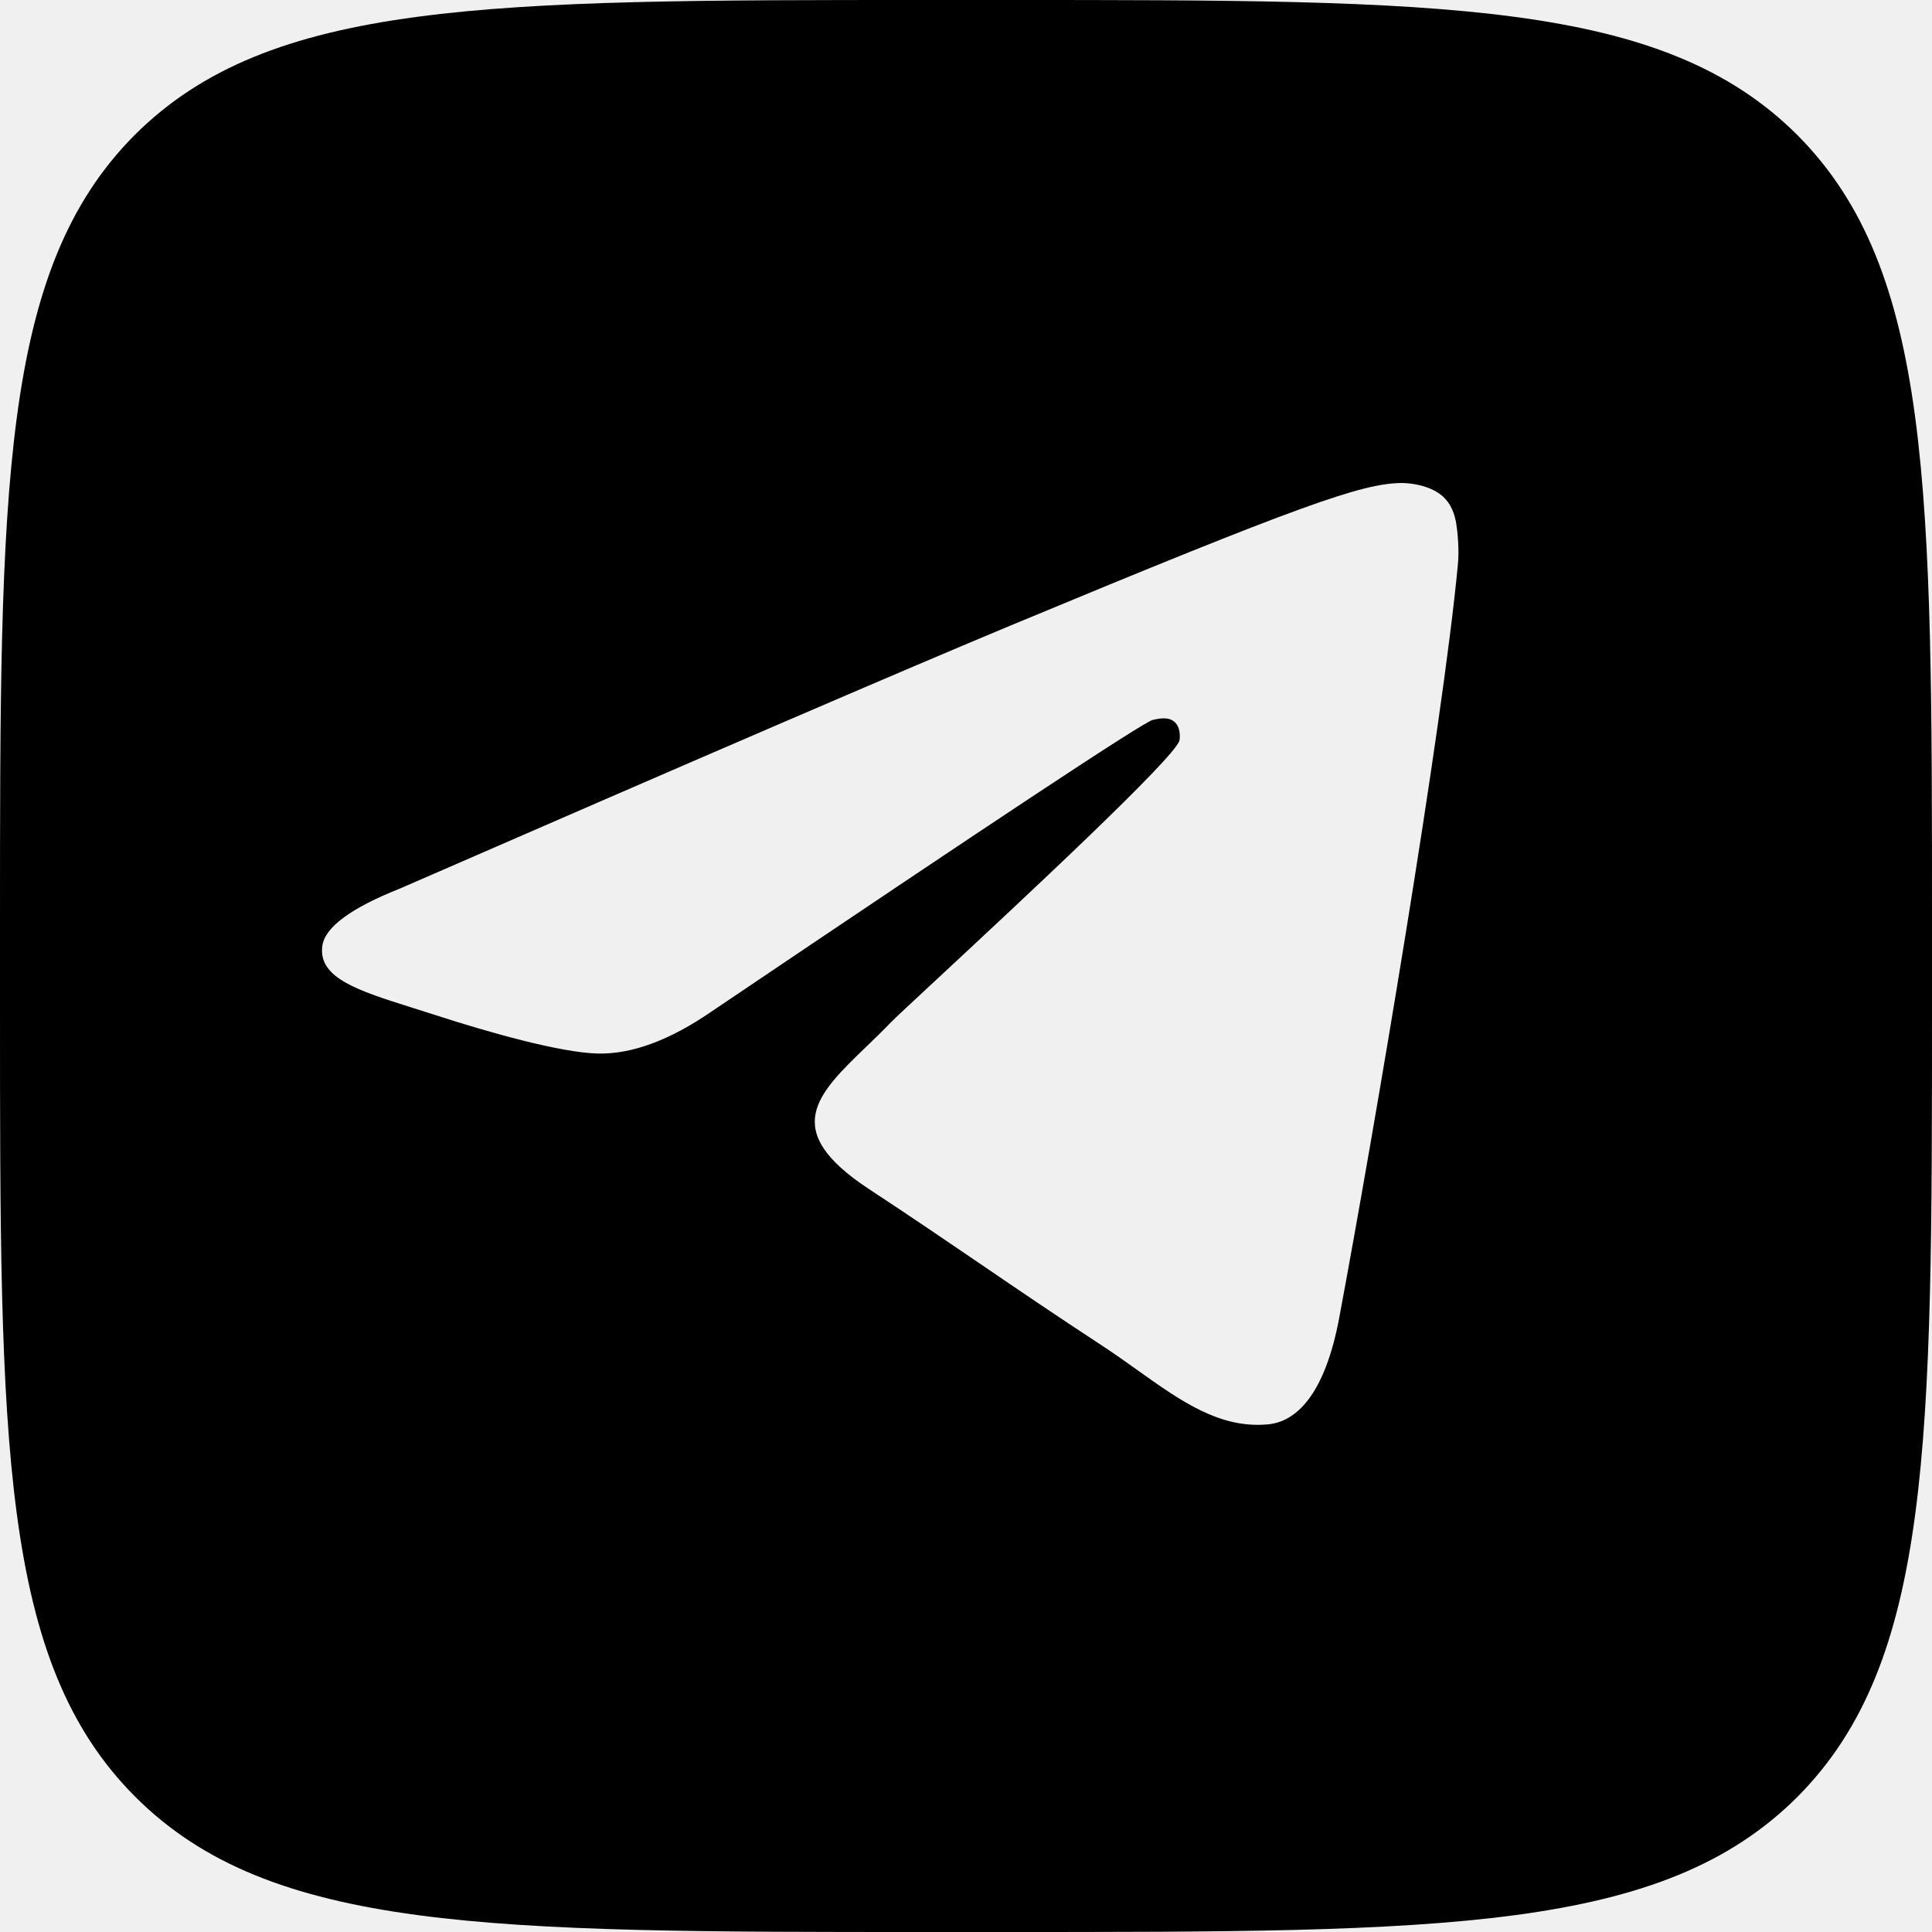
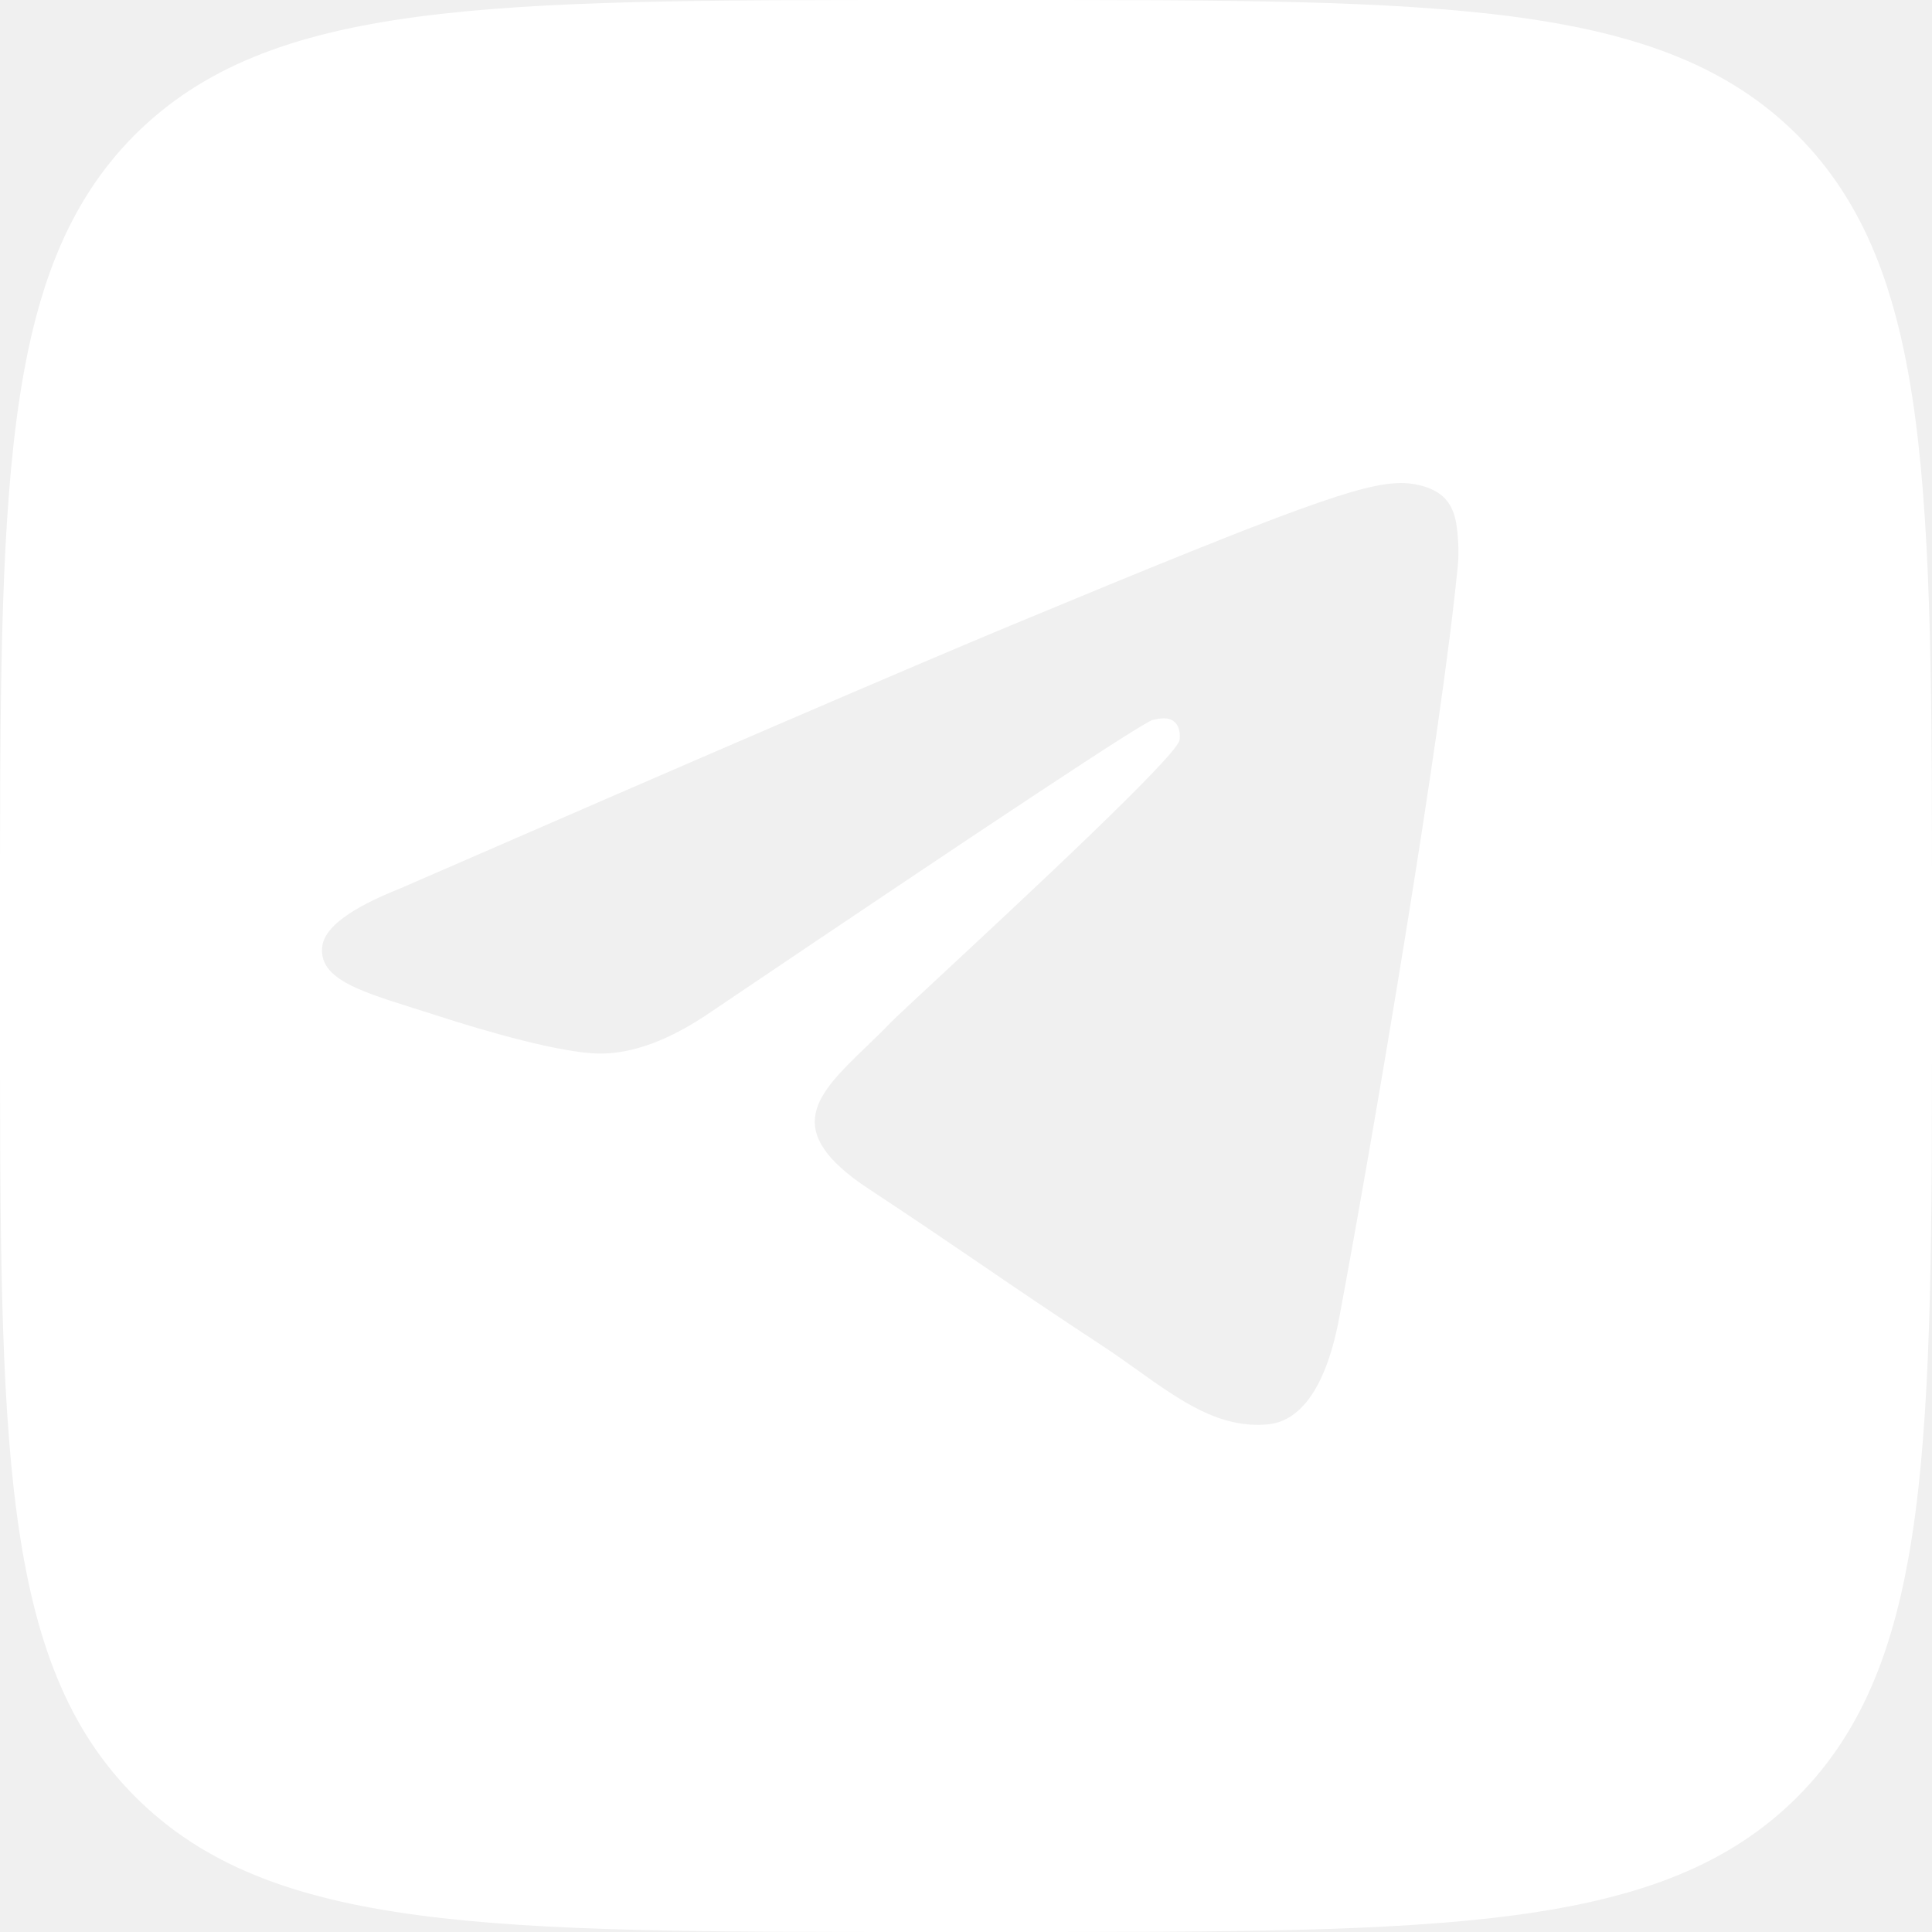
- <svg xmlns="http://www.w3.org/2000/svg" width="32" height="32" viewBox="0 0 32 32">
-   <path fill-rule="evenodd" clip-rule="evenodd" d="M16.667 32H15.333C8.107 32 4.48 32 2.24 29.76C0 27.52 0 23.893 0 16.693V15.333C0 8.107 0 4.48 2.227 2.24C4.467 0 8.08 0 15.333 0H16.667C23.907 0 27.533 0 29.773 2.24C32 4.48 32 8.107 32 15.307V16.667C32 23.893 32 27.52 29.773 29.76C27.533 32 23.92 32 16.667 32ZM16.735 10.362C15.05 11.063 11.681 12.514 6.627 14.716C5.807 15.042 5.376 15.361 5.338 15.673C5.271 16.2 5.931 16.408 6.828 16.691C6.951 16.73 7.079 16.77 7.209 16.812C8.095 17.1 9.287 17.436 9.904 17.45C10.467 17.462 11.093 17.23 11.784 16.755C16.507 13.568 18.942 11.957 19.096 11.923C19.205 11.899 19.354 11.868 19.454 11.958C19.557 12.048 19.546 12.218 19.535 12.264C19.471 12.543 16.888 14.944 15.544 16.194C15.121 16.587 14.821 16.866 14.76 16.929C14.624 17.071 14.486 17.204 14.352 17.333C13.53 18.125 12.914 18.719 14.386 19.69C15.101 20.16 15.671 20.549 16.24 20.936C16.852 21.354 17.464 21.77 18.254 22.288C18.457 22.421 18.651 22.559 18.84 22.694C19.558 23.206 20.203 23.666 21 23.592C21.463 23.55 21.943 23.114 22.184 21.815C22.758 18.745 23.887 12.094 24.147 9.353C24.172 9.114 24.142 8.806 24.12 8.671C24.096 8.536 24.047 8.344 23.874 8.202C23.665 8.033 23.346 7.998 23.202 8C22.549 8.012 21.55 8.36 16.735 10.362Z" />
+ <svg xmlns="http://www.w3.org/2000/svg" width="32" height="32" viewBox="0 0 32 32" fill="none">
+   <path fill-rule="evenodd" clip-rule="evenodd" d="M16.667 32H15.333C8.107 32 4.48 32 2.24 29.76C0 27.52 0 23.893 0 16.693V15.333C0 8.107 0 4.48 2.227 2.24C4.467 0 8.08 0 15.333 0H16.667C23.907 0 27.533 0 29.773 2.24C32 4.48 32 8.107 32 15.307V16.667C32 23.893 32 27.52 29.773 29.76C27.533 32 23.92 32 16.667 32ZM16.735 10.362C15.05 11.063 11.681 12.514 6.627 14.716C5.807 15.042 5.376 15.361 5.338 15.673C5.271 16.2 5.931 16.408 6.828 16.691C6.951 16.73 7.079 16.77 7.209 16.812C8.095 17.1 9.287 17.436 9.904 17.45C10.467 17.462 11.093 17.23 11.784 16.755C16.507 13.568 18.942 11.957 19.096 11.923C19.205 11.899 19.354 11.868 19.454 11.958C19.557 12.048 19.546 12.218 19.535 12.264C19.471 12.543 16.888 14.944 15.544 16.194C15.121 16.587 14.821 16.866 14.76 16.929C14.624 17.071 14.486 17.204 14.352 17.333C13.53 18.125 12.914 18.719 14.386 19.69C15.101 20.16 15.671 20.549 16.24 20.936C16.852 21.354 17.464 21.77 18.254 22.288C18.457 22.421 18.651 22.559 18.84 22.694C19.558 23.206 20.203 23.666 21 23.592C21.463 23.55 21.943 23.114 22.184 21.815C22.758 18.745 23.887 12.094 24.147 9.353C24.172 9.114 24.142 8.806 24.12 8.671C24.096 8.536 24.047 8.344 23.874 8.202C23.665 8.033 23.346 7.998 23.202 8C22.549 8.012 21.55 8.36 16.735 10.362Z" fill="white" />
</svg>
